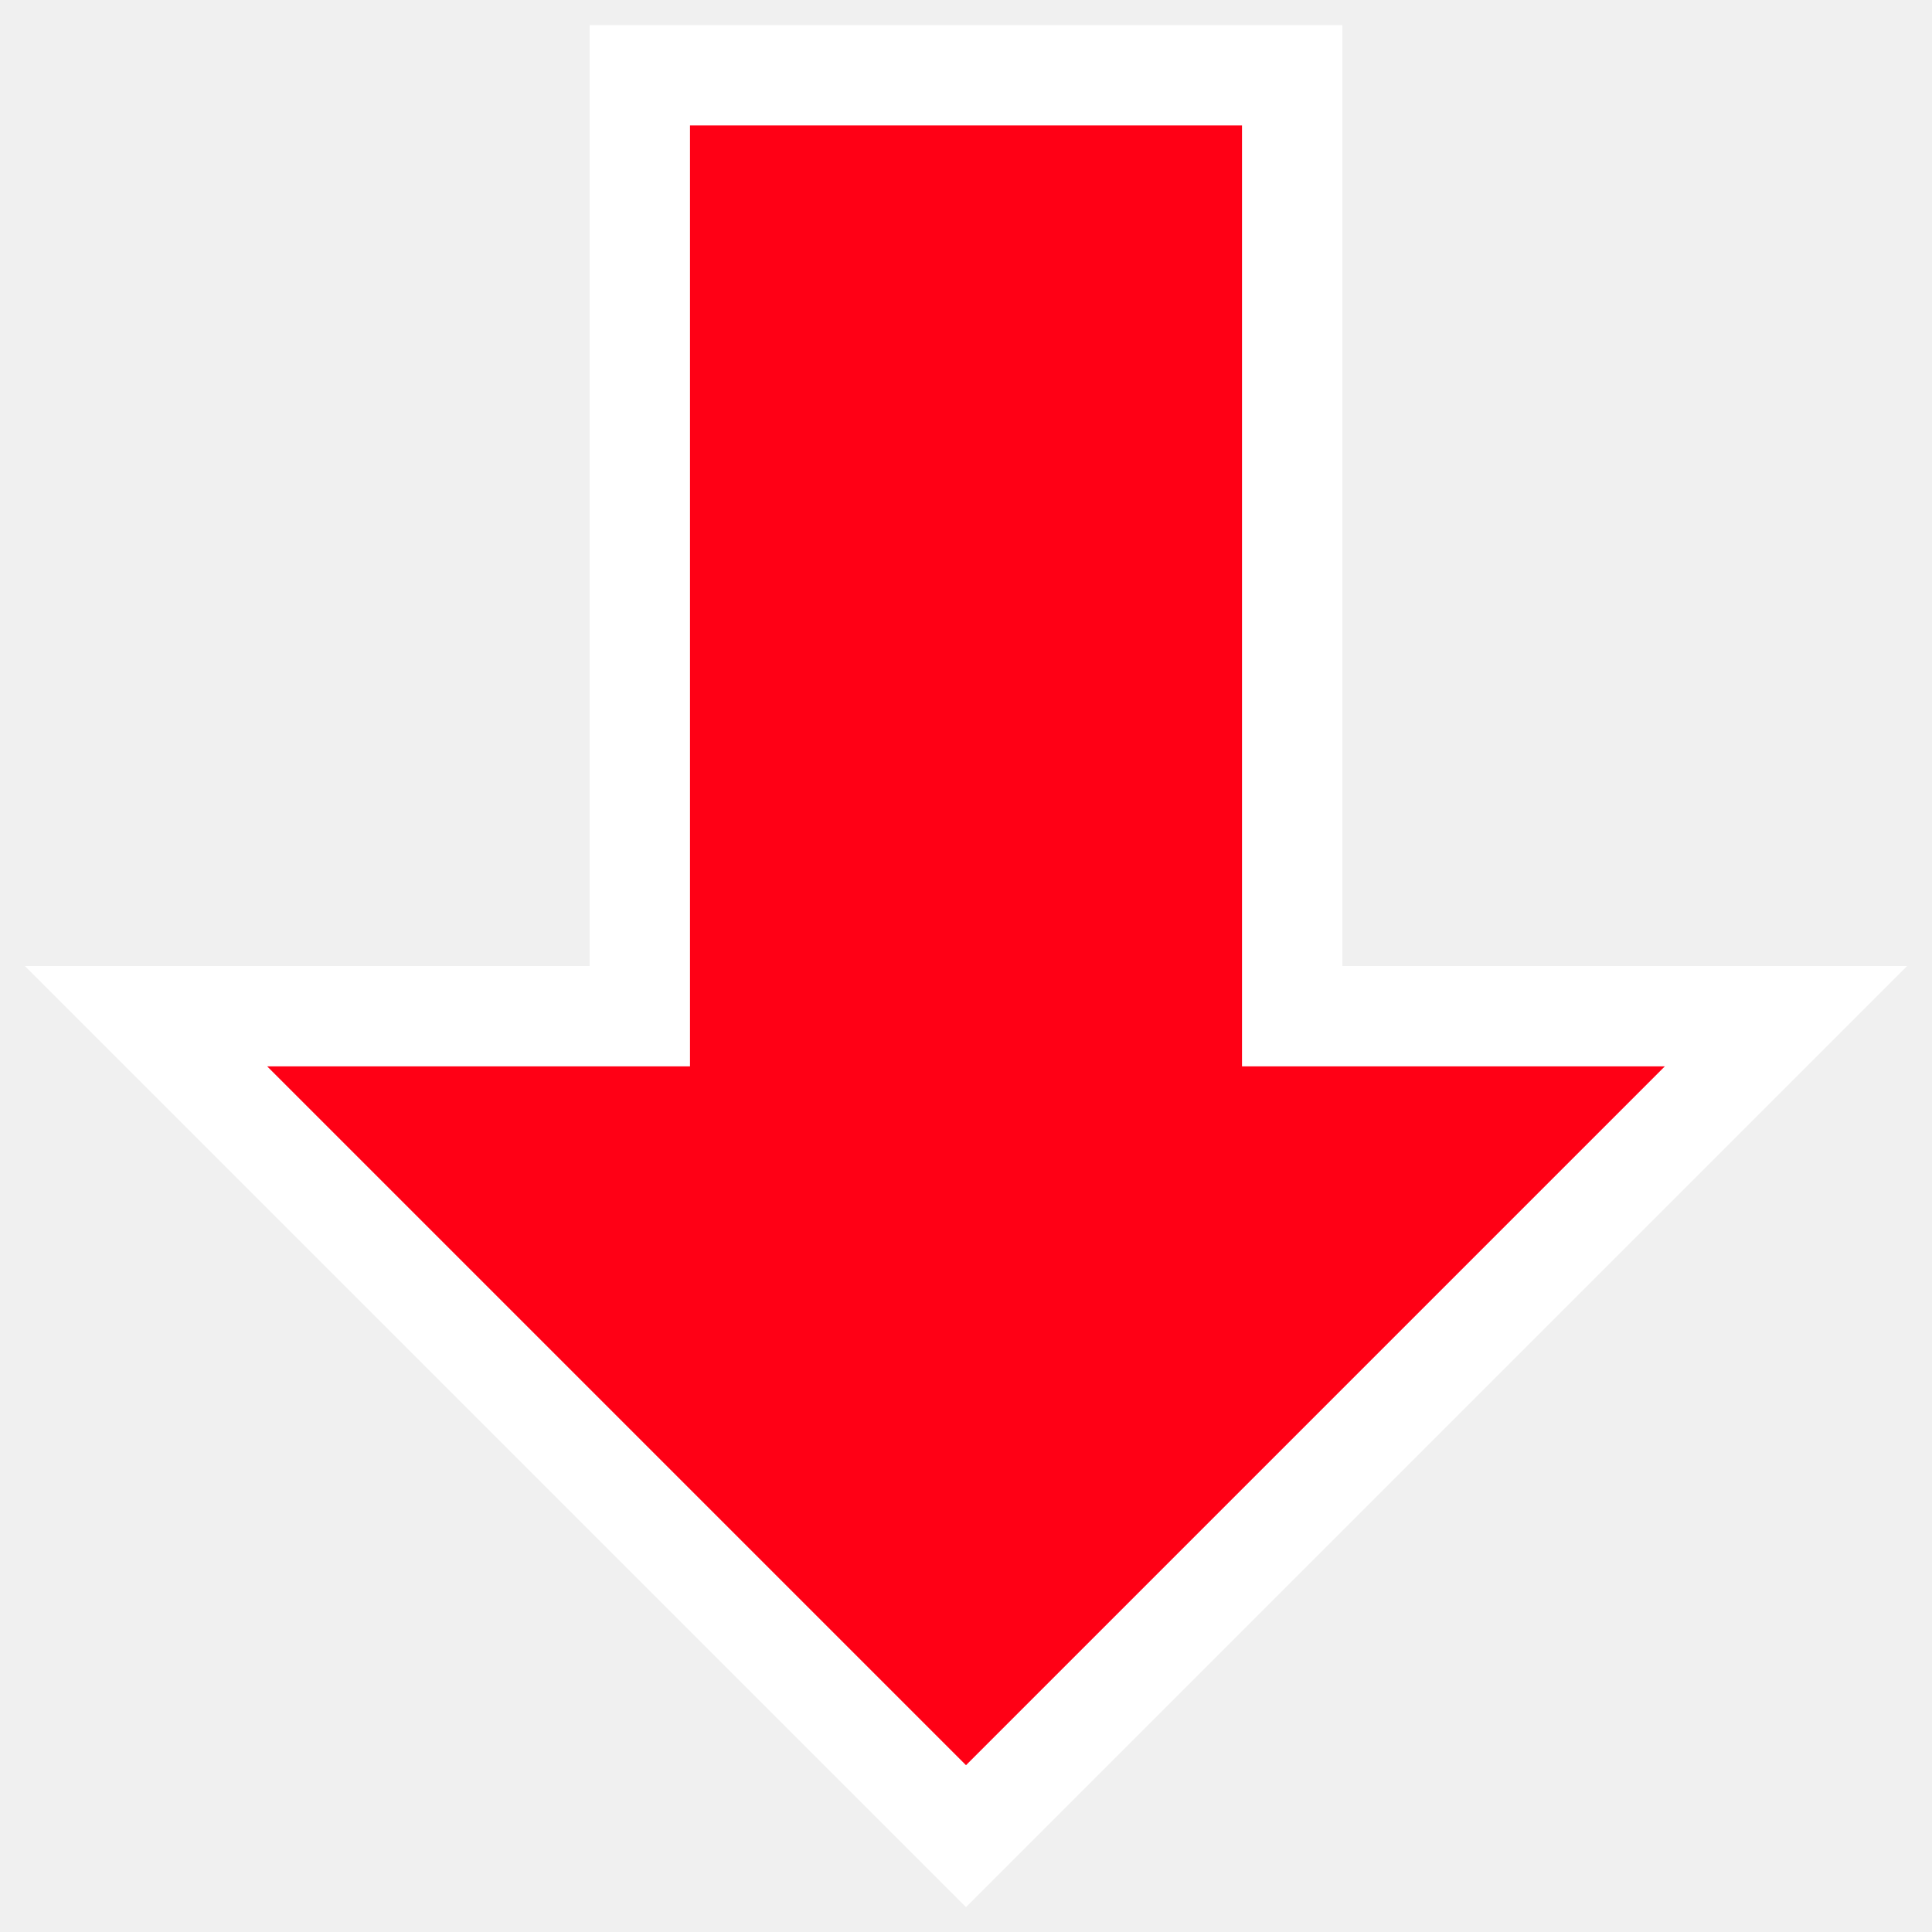
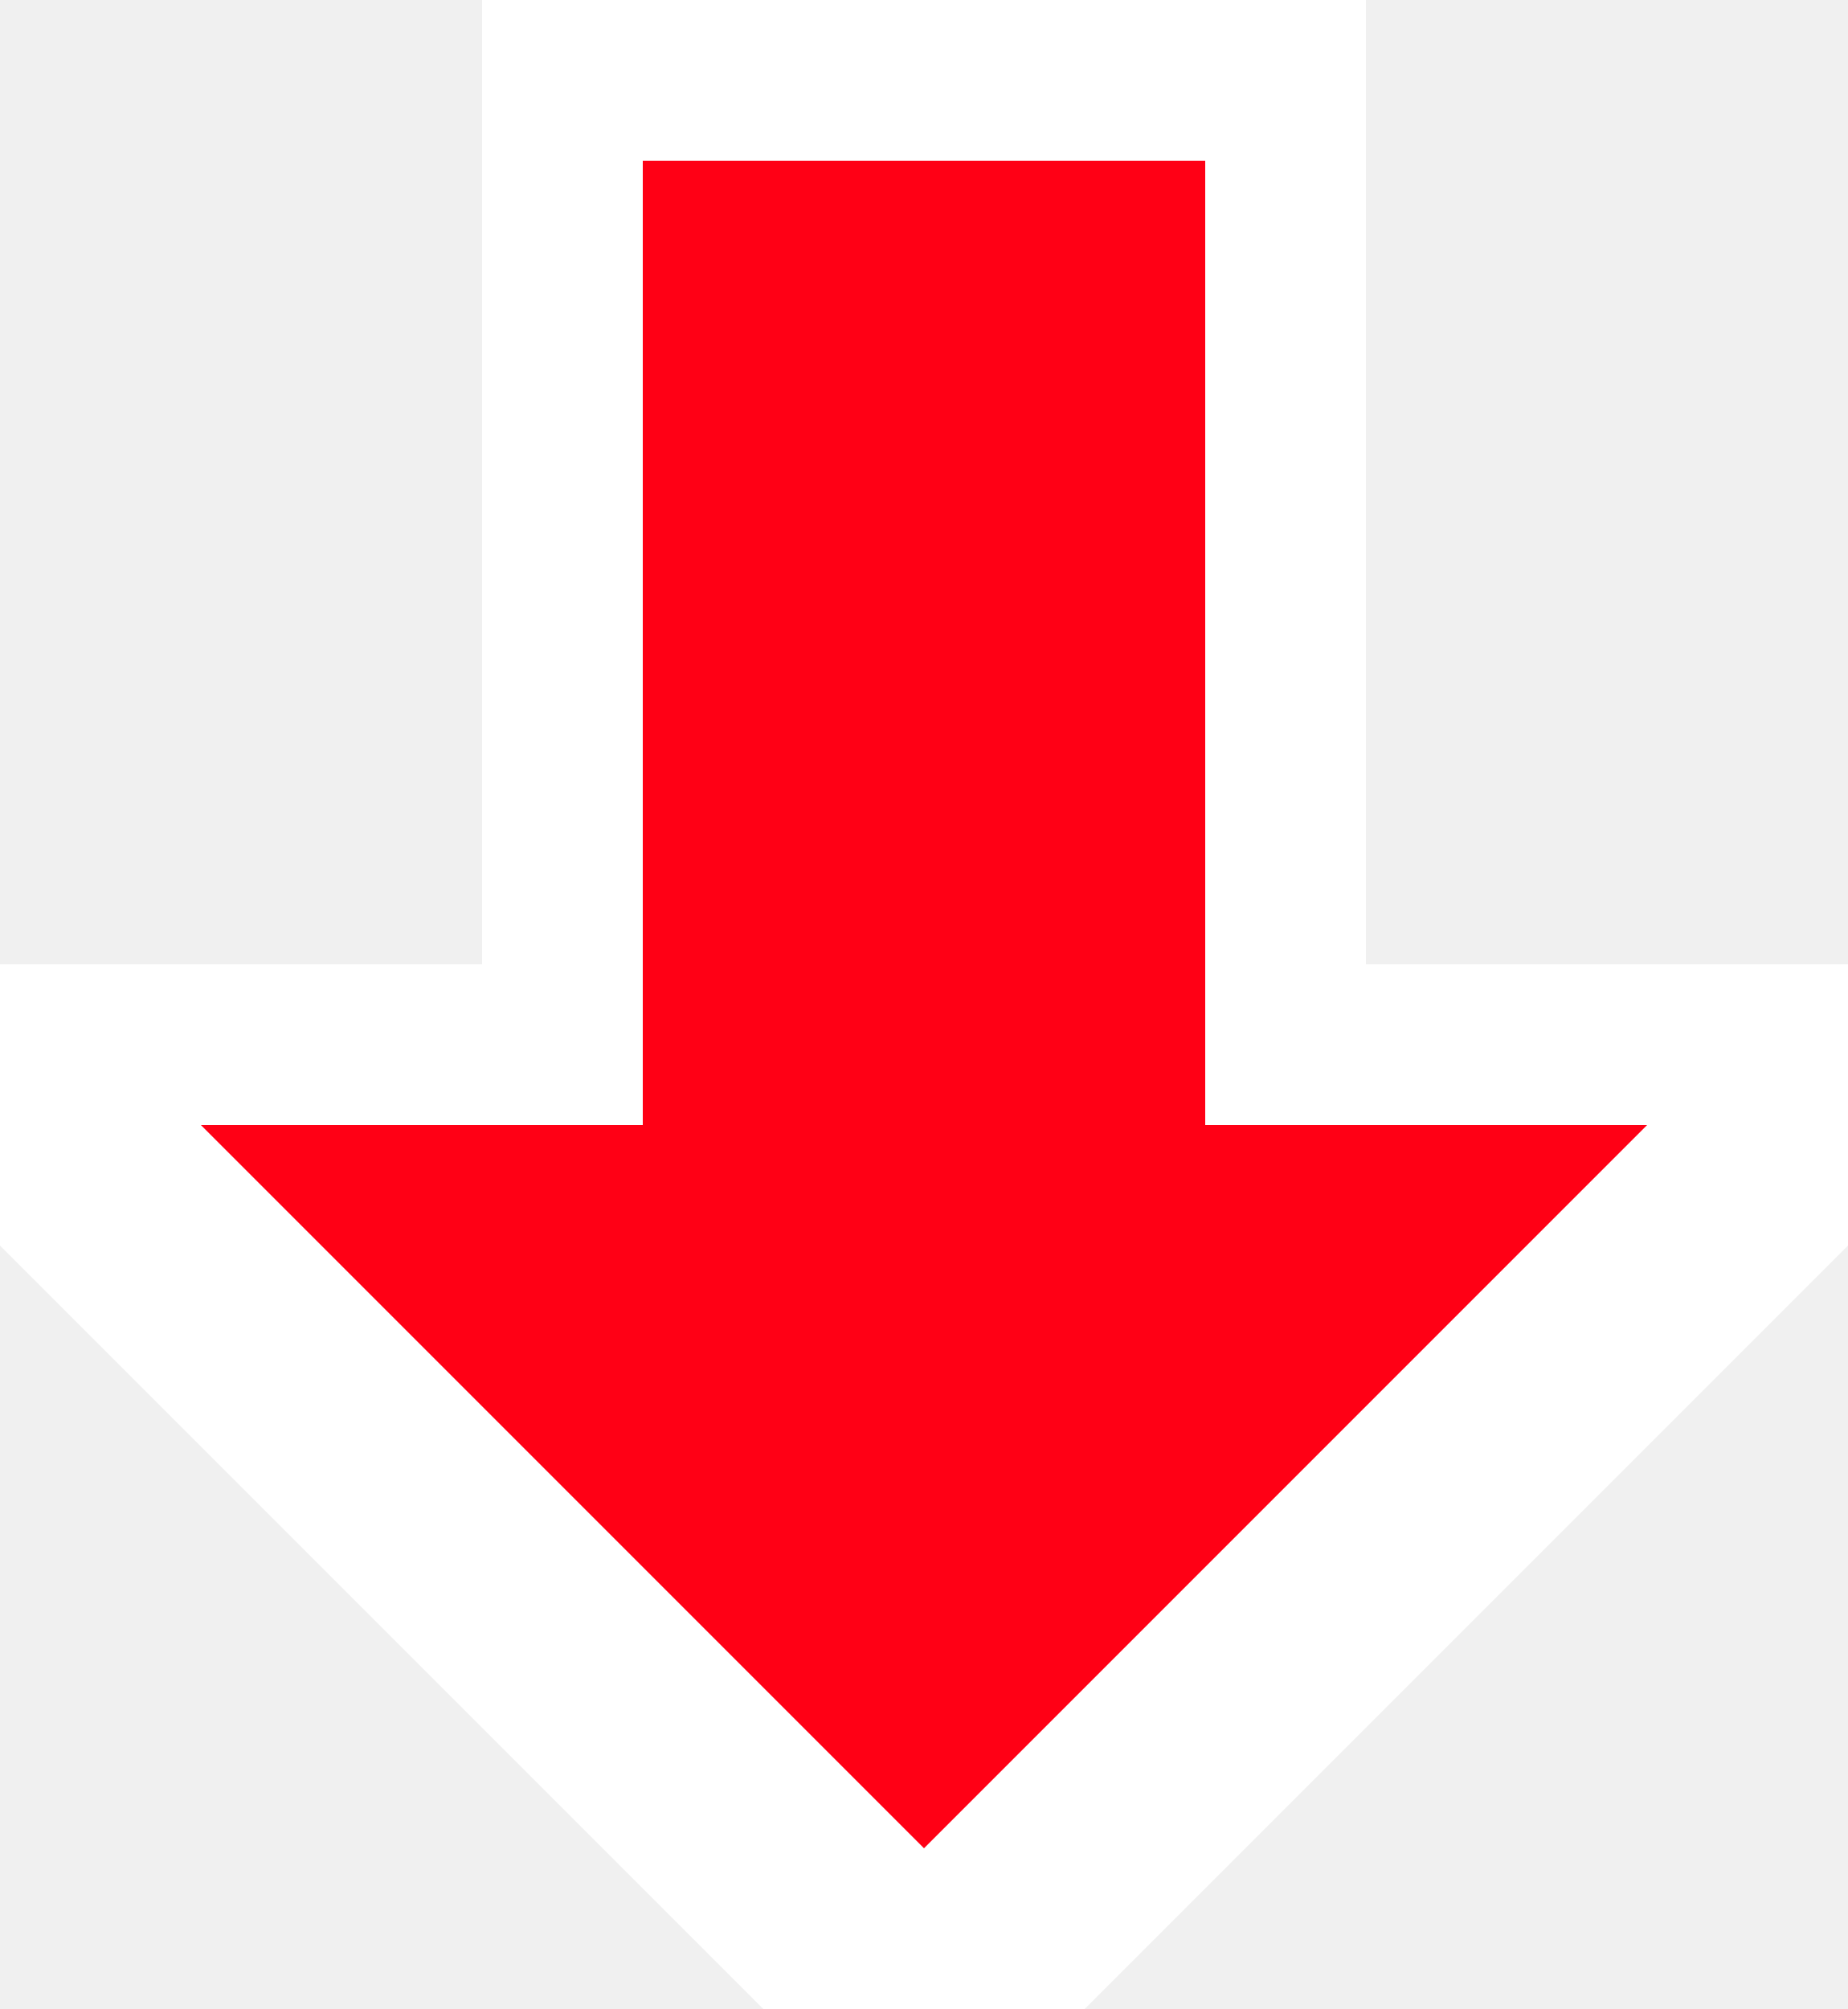
- <svg xmlns="http://www.w3.org/2000/svg" width="38.5" height="38.5" viewBox="5.75 5.75 38.5 38.5">
-   <path fill="#ff0015" stroke="#ffffff" stroke-width="2" stroke-linejoin="miter" d="M18.5 7.25H31.5V26H41.34L25 42.34L8.66 26H18.5Z" />
+ <svg xmlns="http://www.w3.org/2000/svg" width="23" height="25" viewBox="0 0 23 25">
+   <path fill="#fff" d="M6 0H17V12H23V15.5L13.5 25H9.5L0 15.5V12H6Z" />
+   <path fill="#ff0015" d="M8 2H15V14H20.5L11.5 23L2.5 14H8Z" />
</svg>
